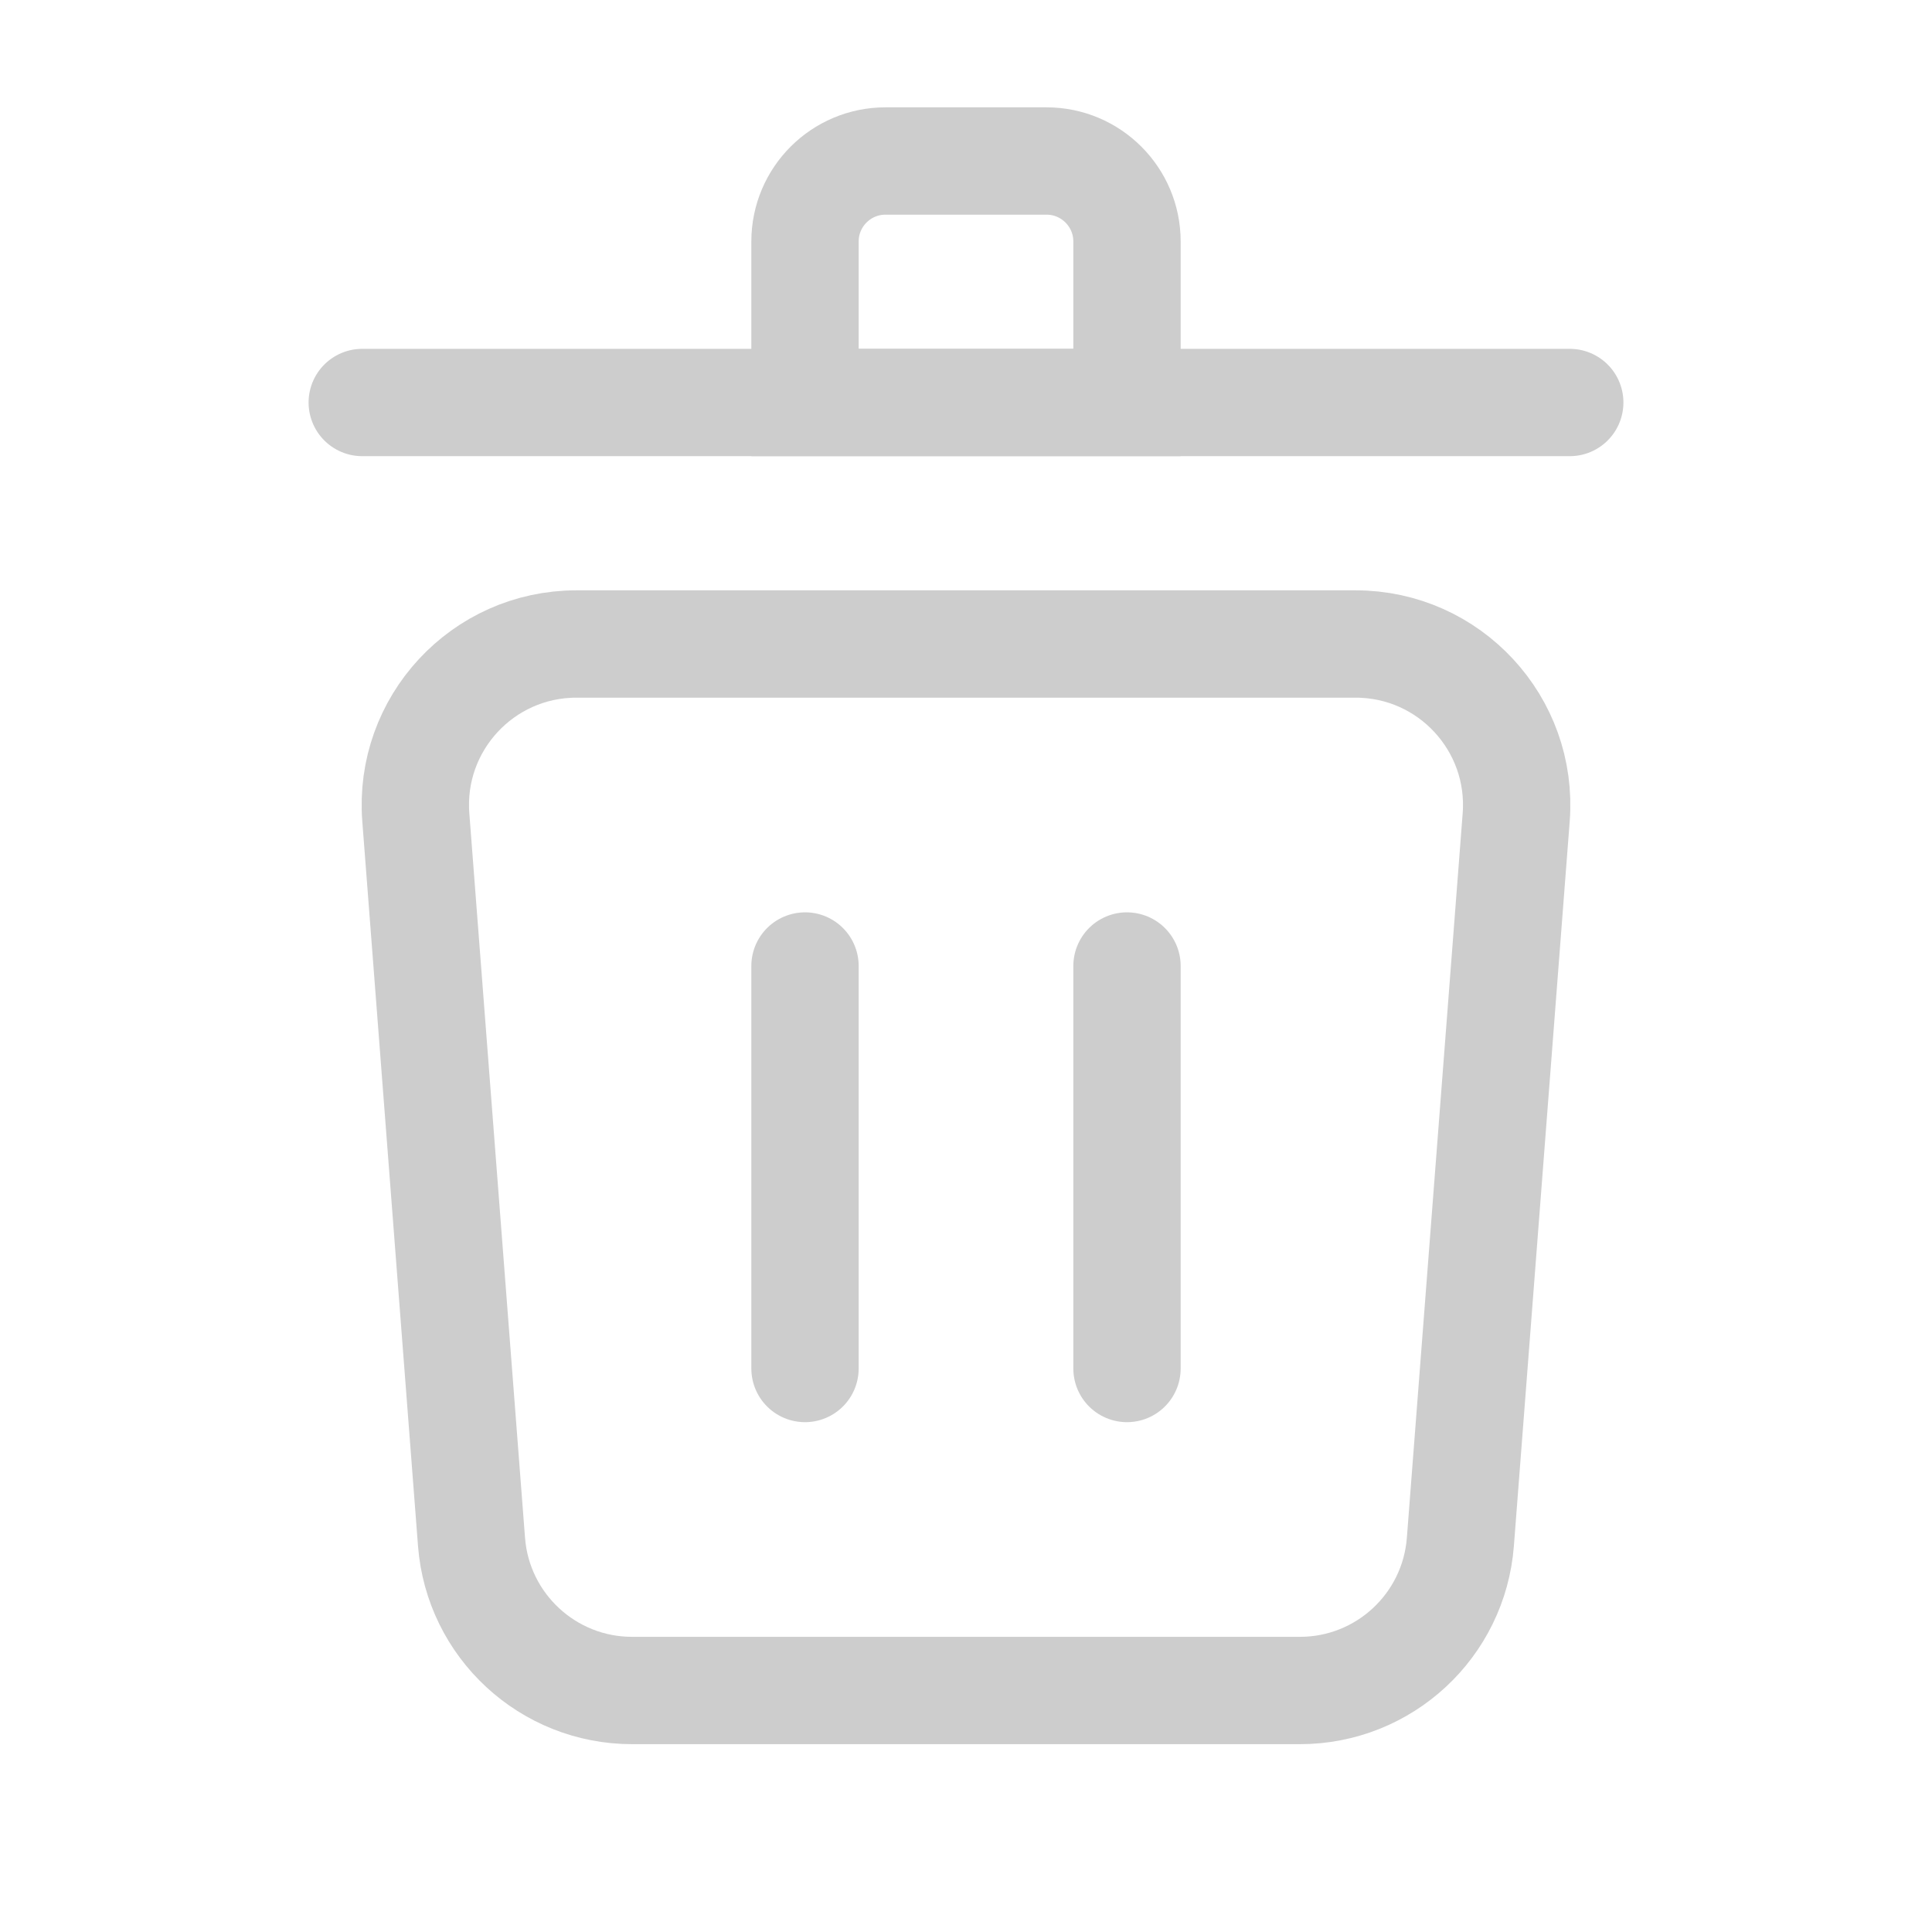
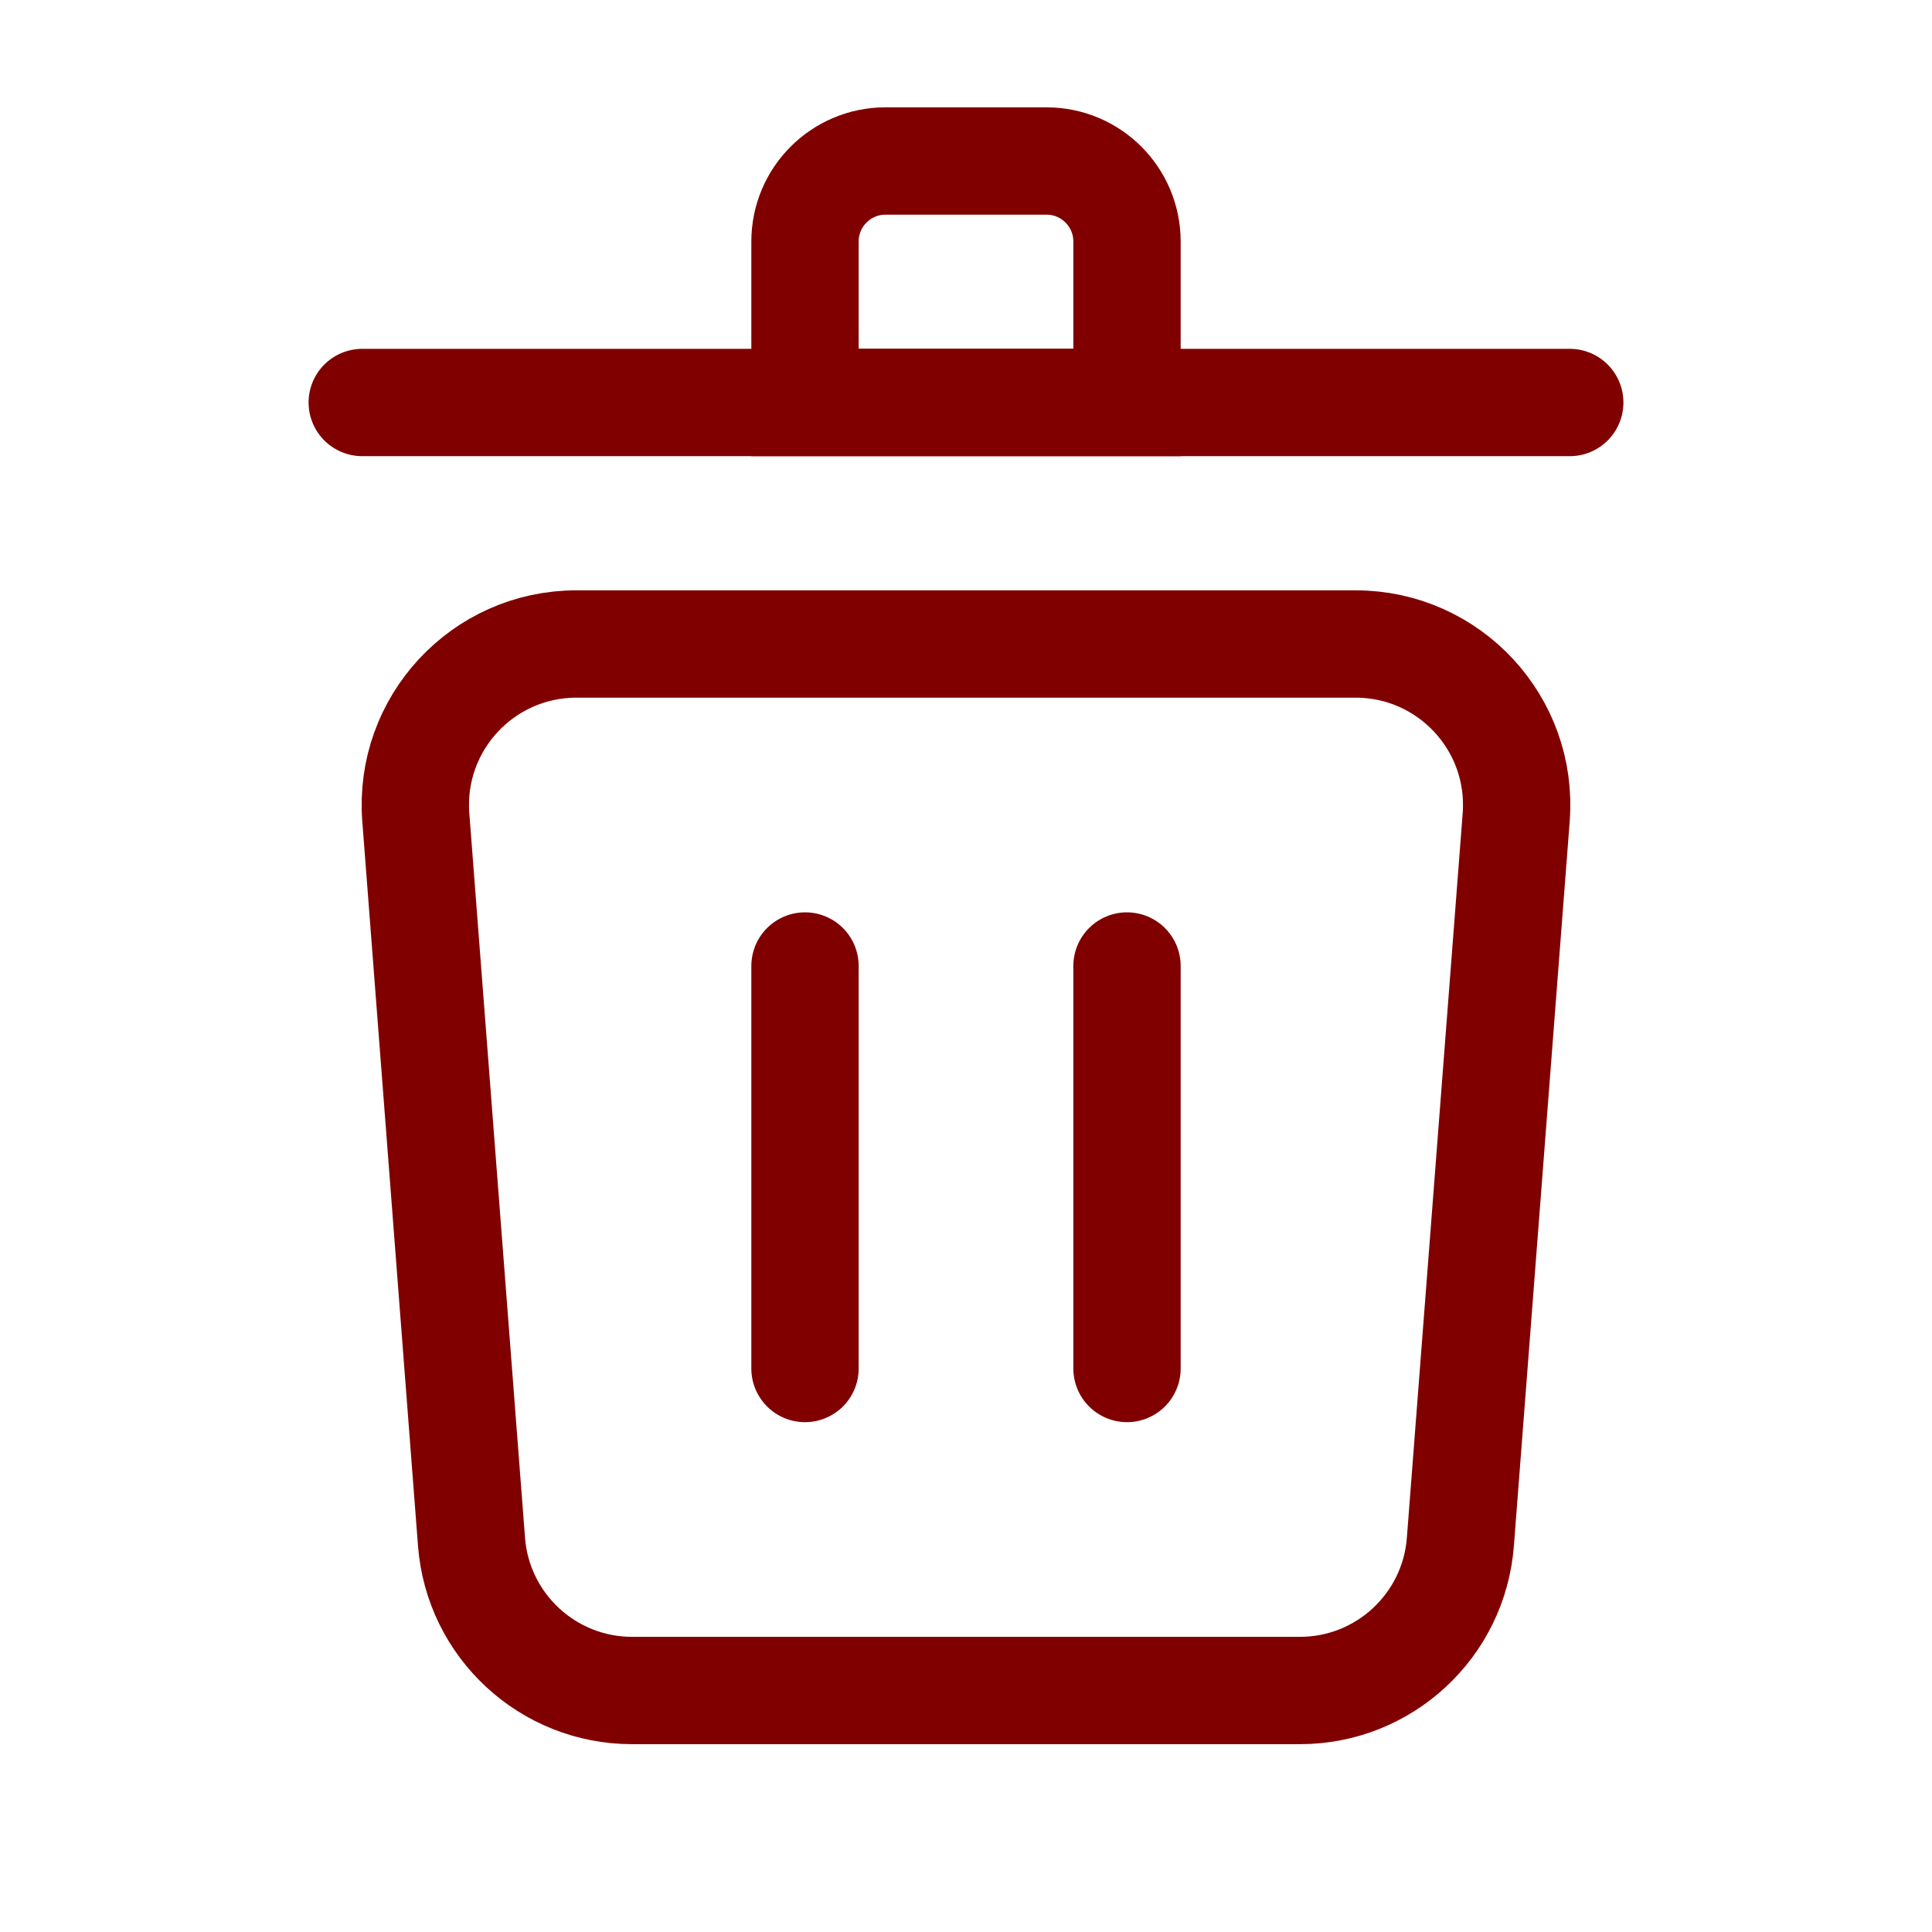
<svg xmlns="http://www.w3.org/2000/svg" width="18" height="18" viewBox="0 0 18 18" fill="none">
-   <path d="M3.874 7.615C3.807 6.744 4.496 6 5.37 6H12.63C13.504 6 14.193 6.744 14.126 7.615L13.606 14.365C13.546 15.146 12.895 15.75 12.111 15.75H5.889C5.105 15.75 4.453 15.146 4.393 14.365L3.874 7.615Z" stroke="#CDCDCD" />
-   <path d="M14.625 3.75H3.375" stroke="#CDCDCD" stroke-linecap="round" />
-   <path d="M7.5 2.25C7.5 1.836 7.836 1.5 8.25 1.5H9.75C10.164 1.5 10.5 1.836 10.5 2.25V3.75H7.5V2.25Z" stroke="#CDCDCD" />
-   <path d="M10.5 9V12.75" stroke="#CDCDCD" stroke-linecap="round" />
-   <path d="M7.5 9V12.75" stroke="#CDCDCD" stroke-linecap="round" />
+   <path d="M3.874 7.615C3.807 6.744 4.496 6 5.37 6H12.63C13.504 6 14.193 6.744 14.126 7.615L13.606 14.365C13.546 15.146 12.895 15.75 12.111 15.75H5.889C5.105 15.75 4.453 15.146 4.393 14.365L3.874 7.615Z" stroke="maroon" />
+   <path d="M14.625 3.75H3.375" stroke="maroon" stroke-linecap="round" />
+   <path d="M7.5 2.25C7.5 1.836 7.836 1.5 8.25 1.5H9.75C10.164 1.5 10.5 1.836 10.5 2.25V3.75H7.5V2.25Z" stroke="maroon" />
+   <path d="M10.5 9V12.75" stroke="maroon" stroke-linecap="round" />
+   <path d="M7.5 9V12.75" stroke="maroon" stroke-linecap="round" />
</svg>
